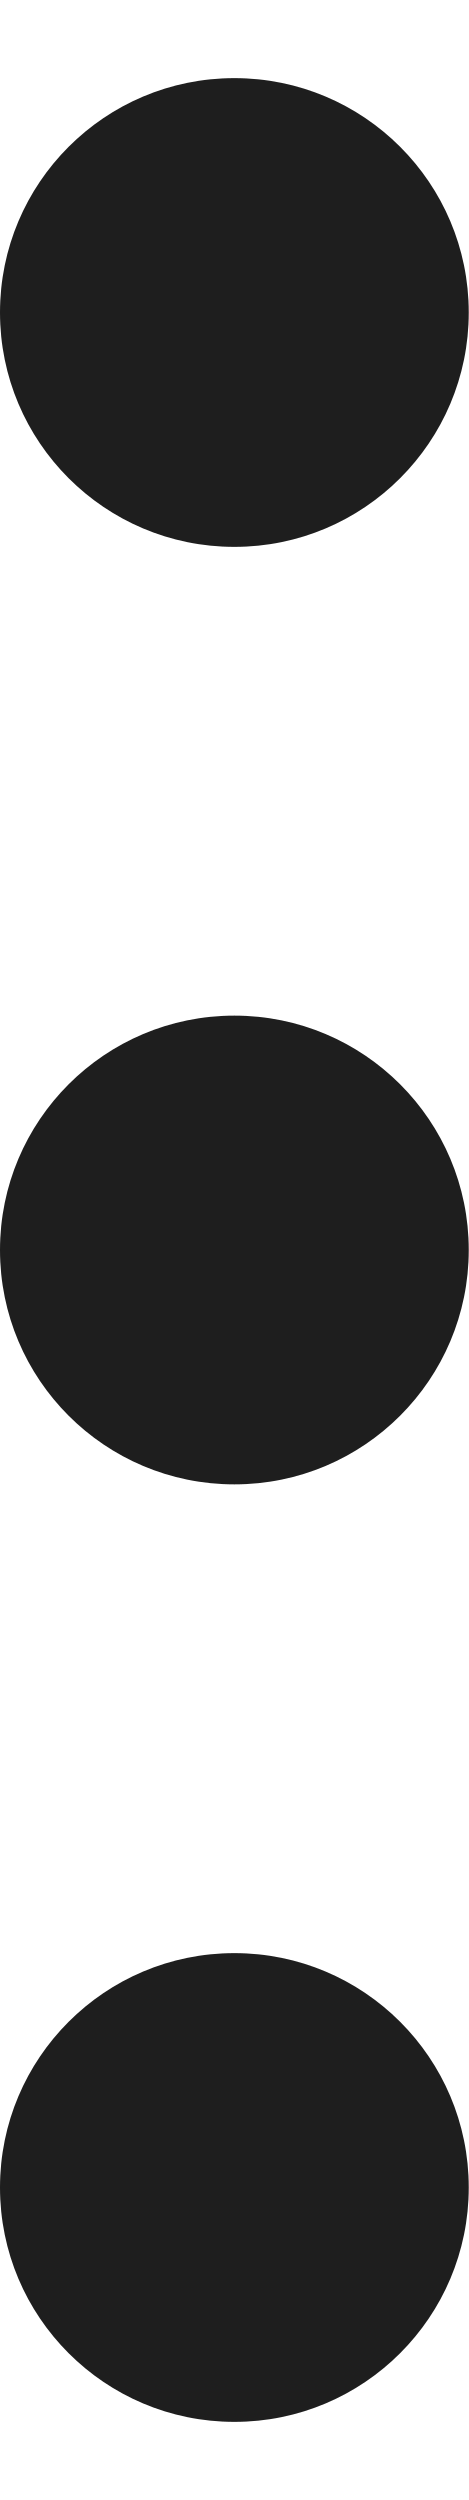
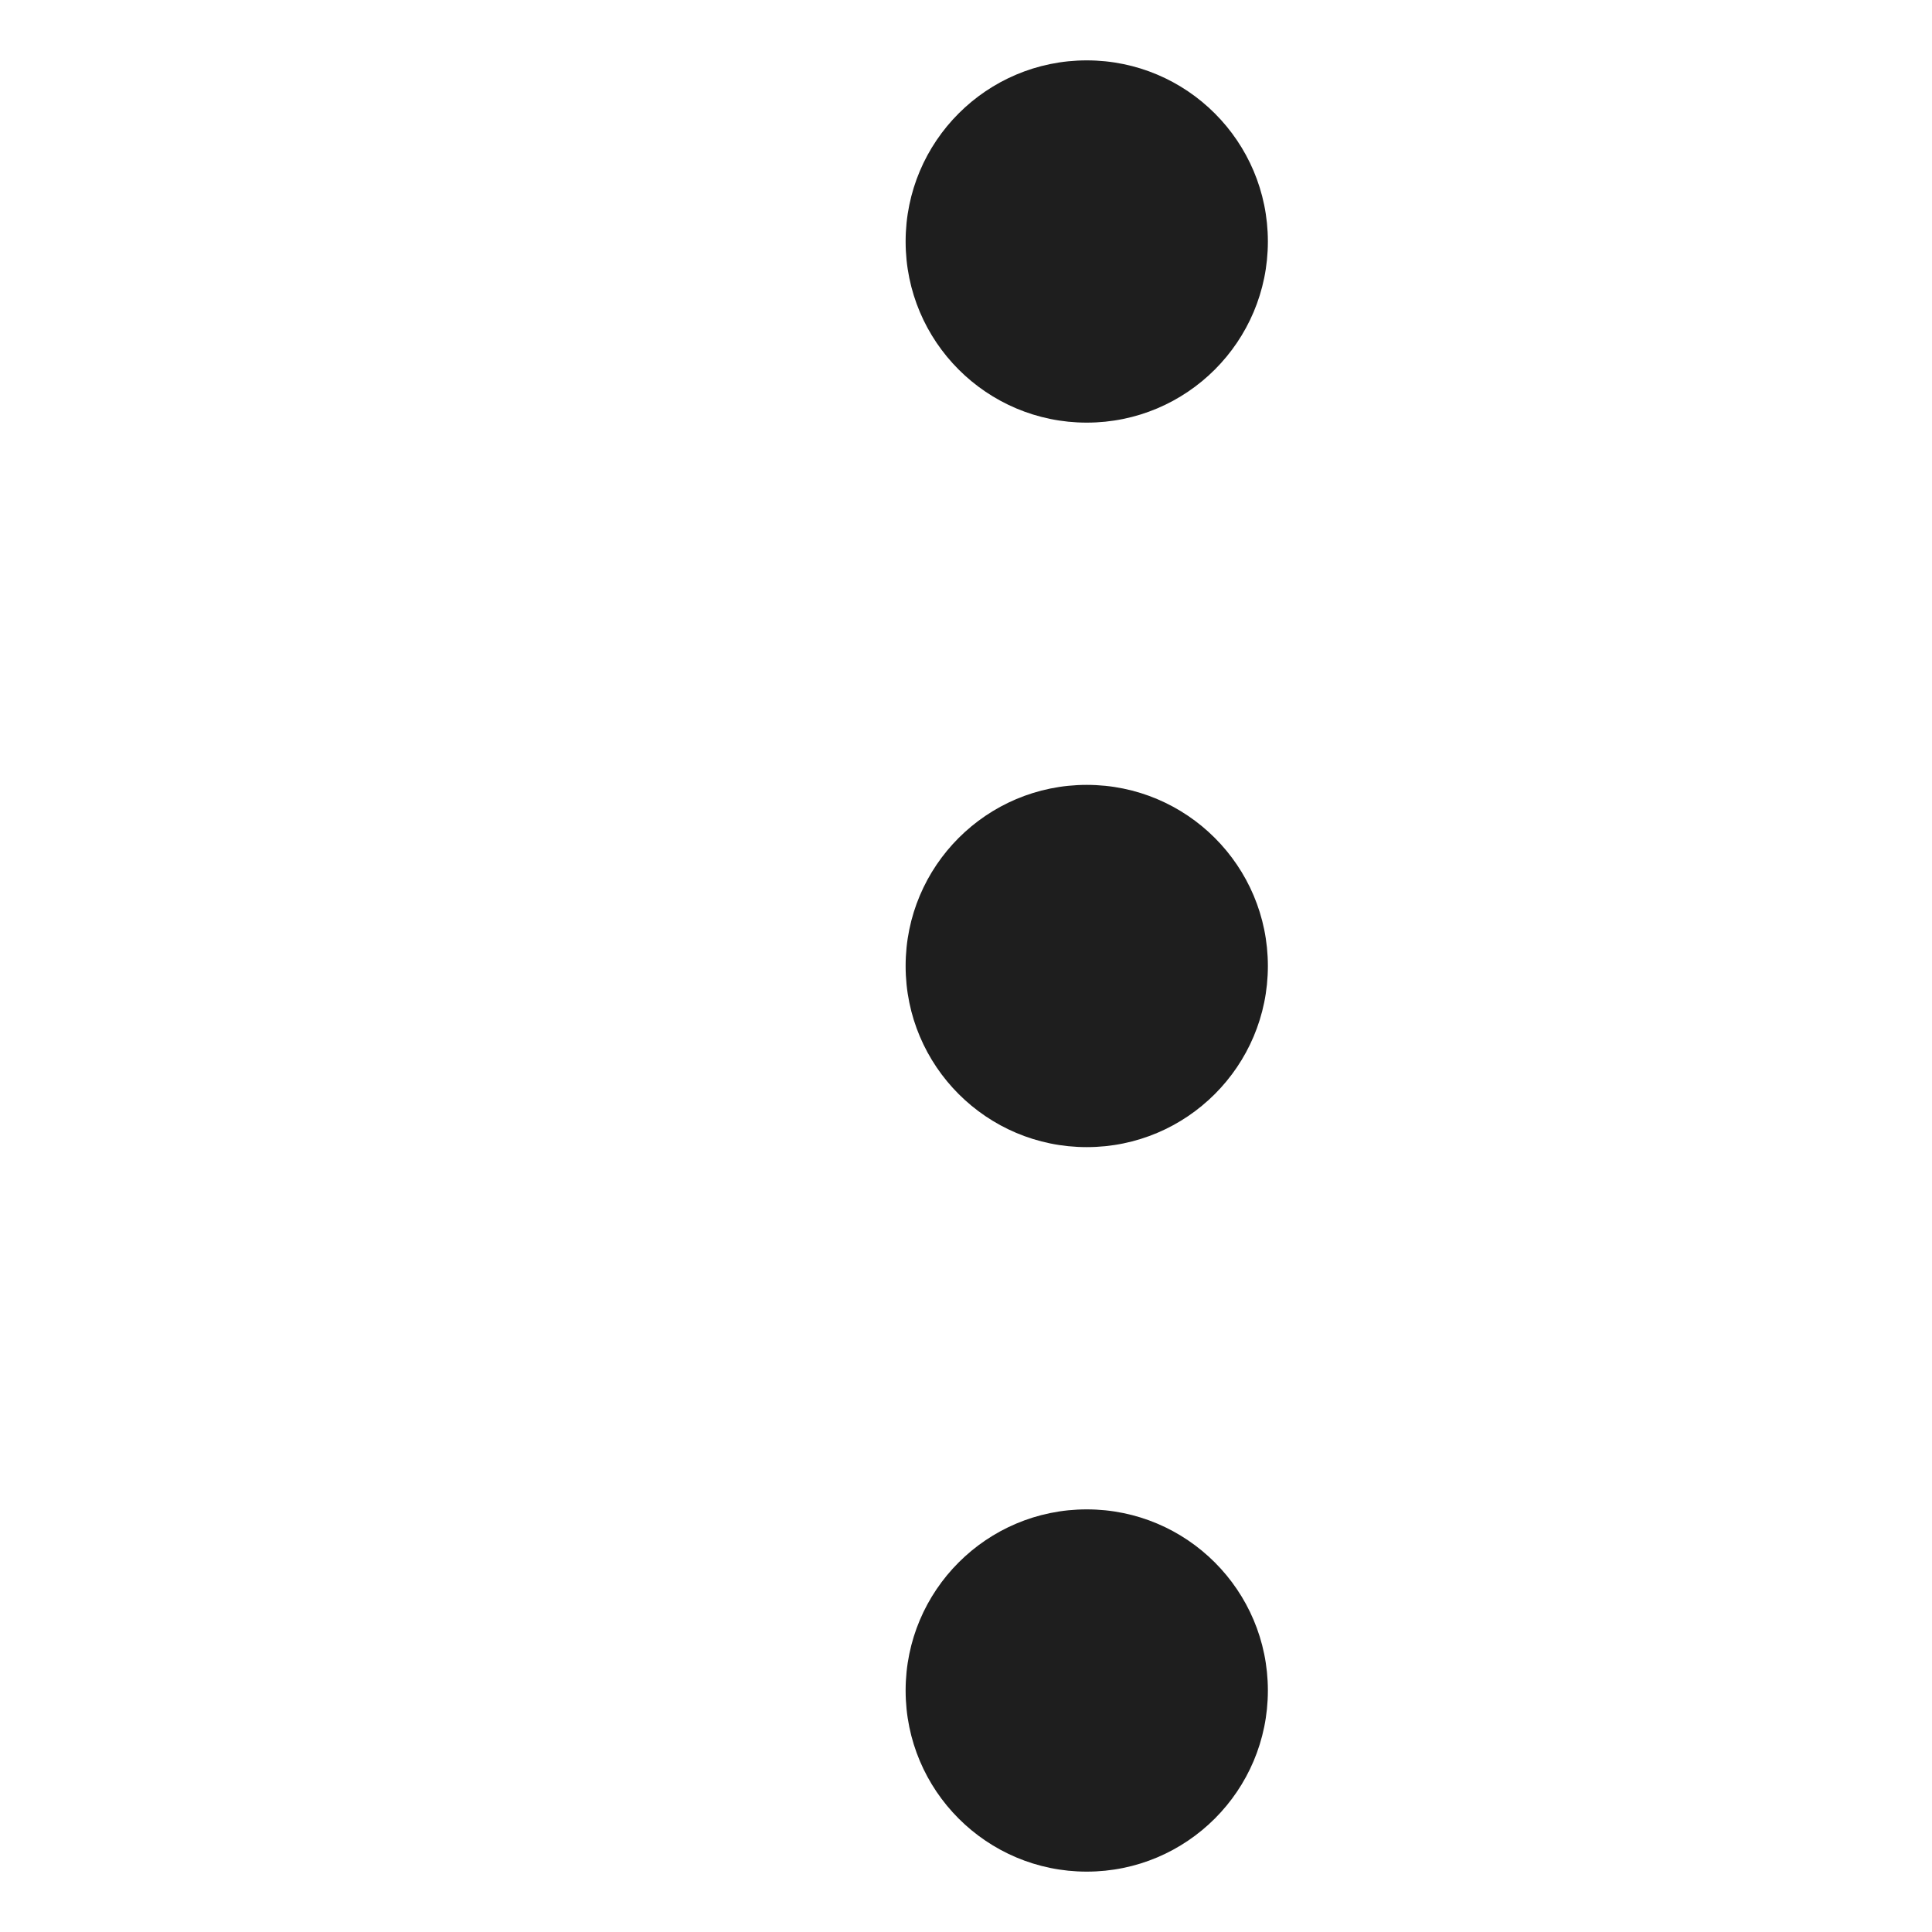
- <svg xmlns="http://www.w3.org/2000/svg" width="3" height="16" viewBox="0 0 3 16" fill="none">
+ <svg xmlns="http://www.w3.org/2000/svg" width="26" height="26" viewBox="0 0 1 16" fill="none">
  <circle cx="1.5" cy="2" r="1.5" fill="#1E1E1E" />
  <circle cx="1.5" cy="8" r="1.5" fill="#1E1E1E" />
  <circle cx="1.5" cy="14" r="1.5" fill="#1E1E1E" />
</svg>
